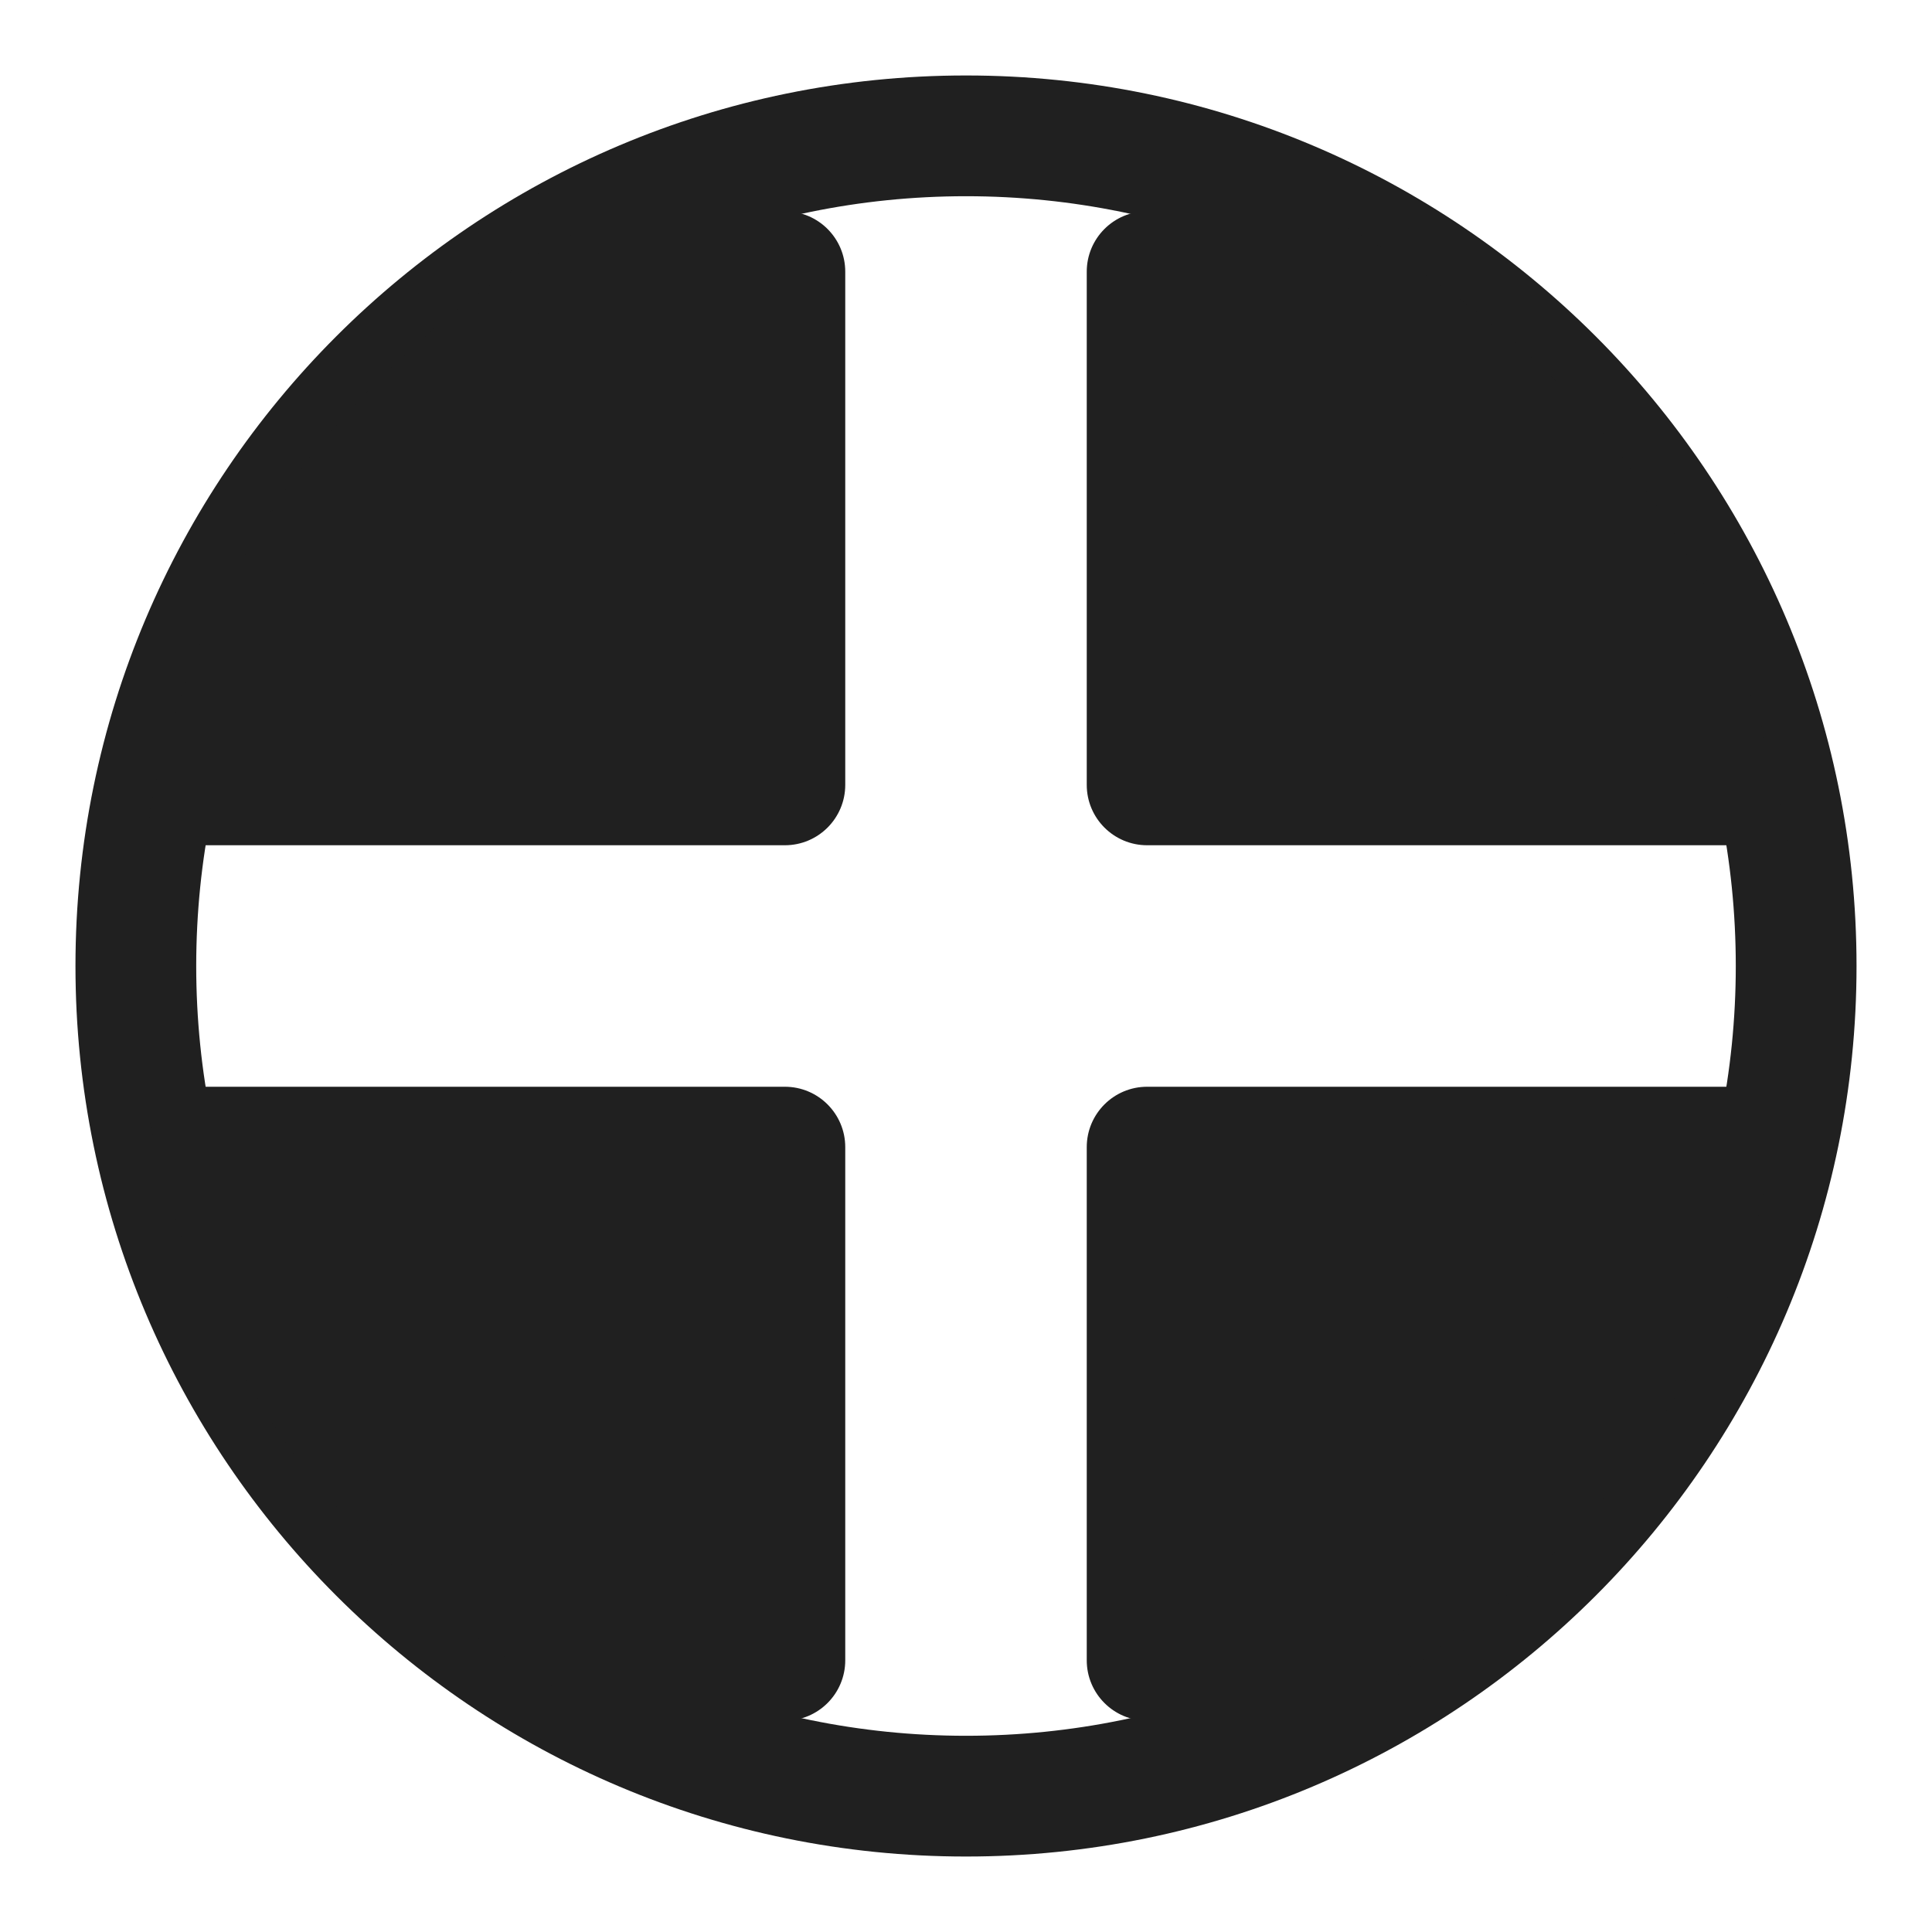
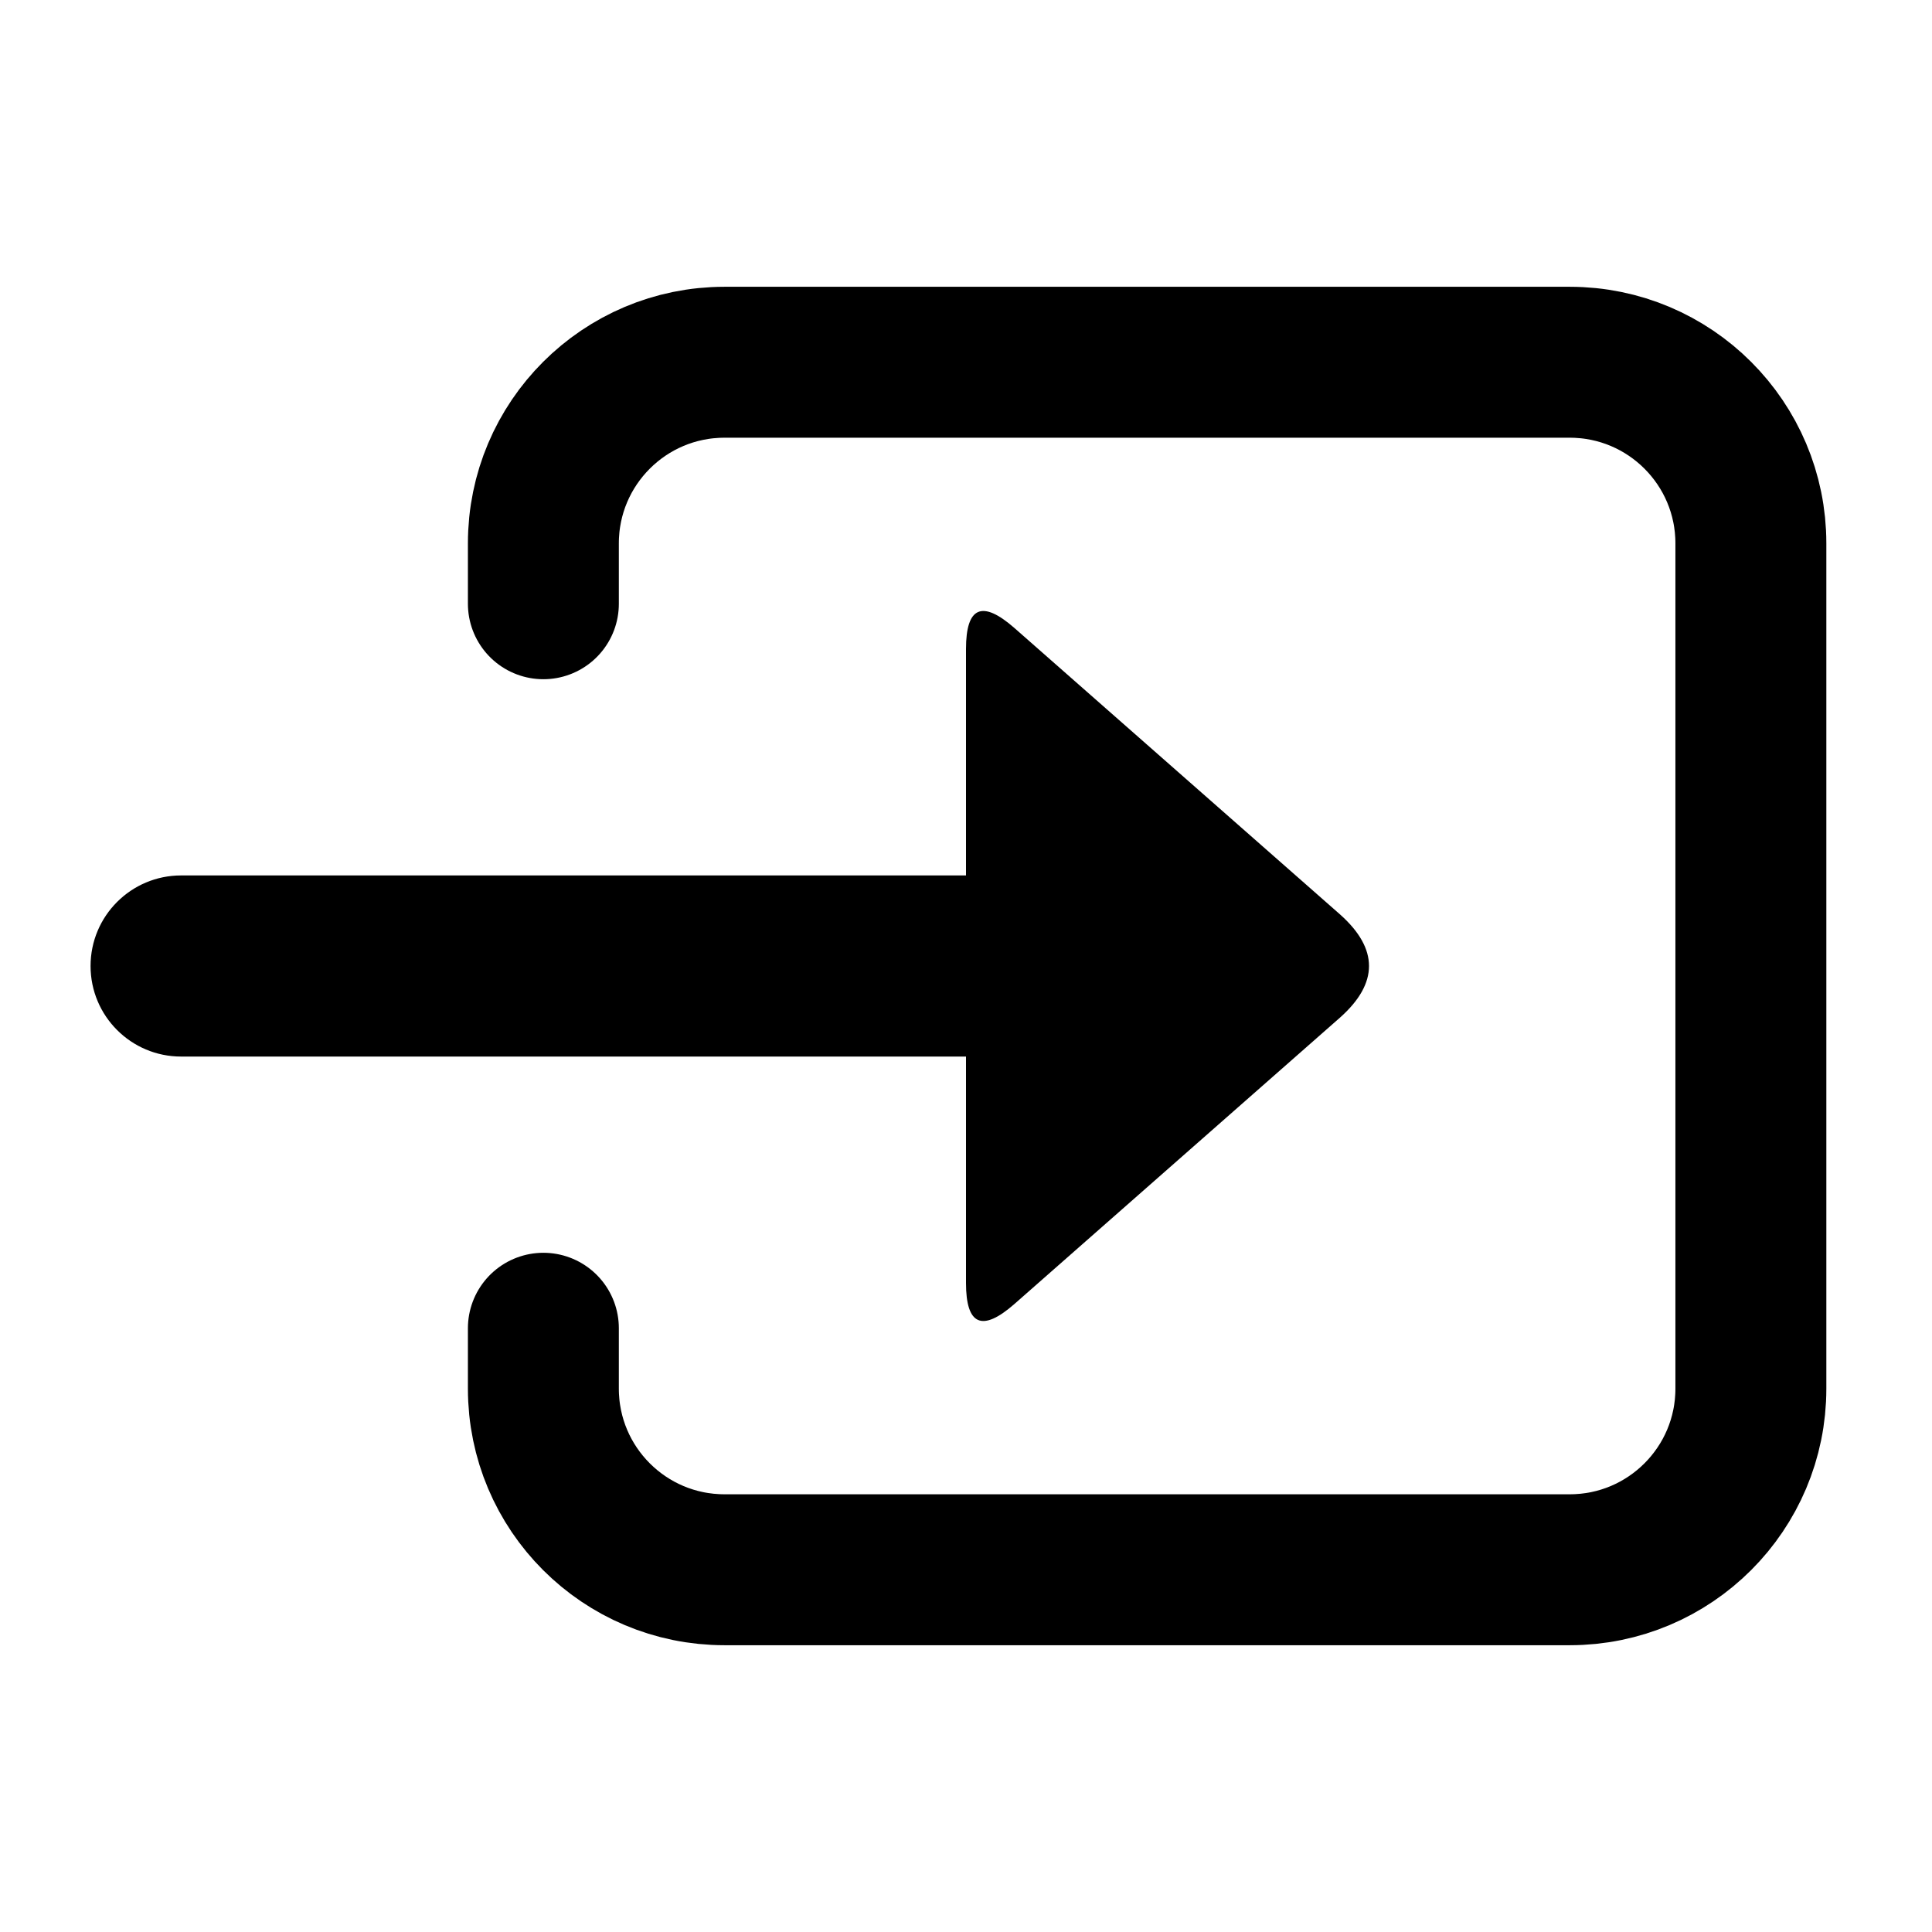
- <svg xmlns="http://www.w3.org/2000/svg" width="128" height="128" viewBox="0 0 128 128" fill="none">
-   <defs>
-     <clipPath id="circle-clip">
-       <circle cx="64" cy="64" r="55" />
-     </clipPath>
-   </defs>
-   <path fill="#202020" fill-rule="evenodd" d="M64 5a59 59 0 1 0 0 118 59 59 0 0 0 0-118Zm0 8a51 51 0 1 1 0 102 51 51 0 0 1 0-102Z" />
-   <g clip-path="url(#circle-clip)" fill="#202020">
-     <rect x="-11" y="14" width="67" height="42" rx="4" />
-     <rect x="72" y="14" width="67" height="42" rx="4" />
-     <rect x="-11" y="72" width="67" height="42" rx="4" />
-     <rect x="72" y="72" width="67" height="42" rx="4" />
-   </g>
+ <svg xmlns="http://www.w3.org/2000/svg" width="128" height="128" viewBox="0 0 32 32" fill="none">
+   <path d="M9 10V9A3 3 0 0 1 12 6H26A3 3 0 0 1 29 9V23A3 3 0 0 1 26 26H12A3 3 0 0 1 9 23V22" stroke="#000000" stroke-width="2.5" stroke-linecap="round" />
+   <path d="M3 14.5H16V10.75Q16 9.7 16.8 10.4L22.2 15.15Q23.15 16 22.2 16.85L16.8 21.6Q16 22.3 16 21.25V17.5H3A1.5 1.5 0 0 1 3 14.5Z" fill="#000000" />
</svg>
